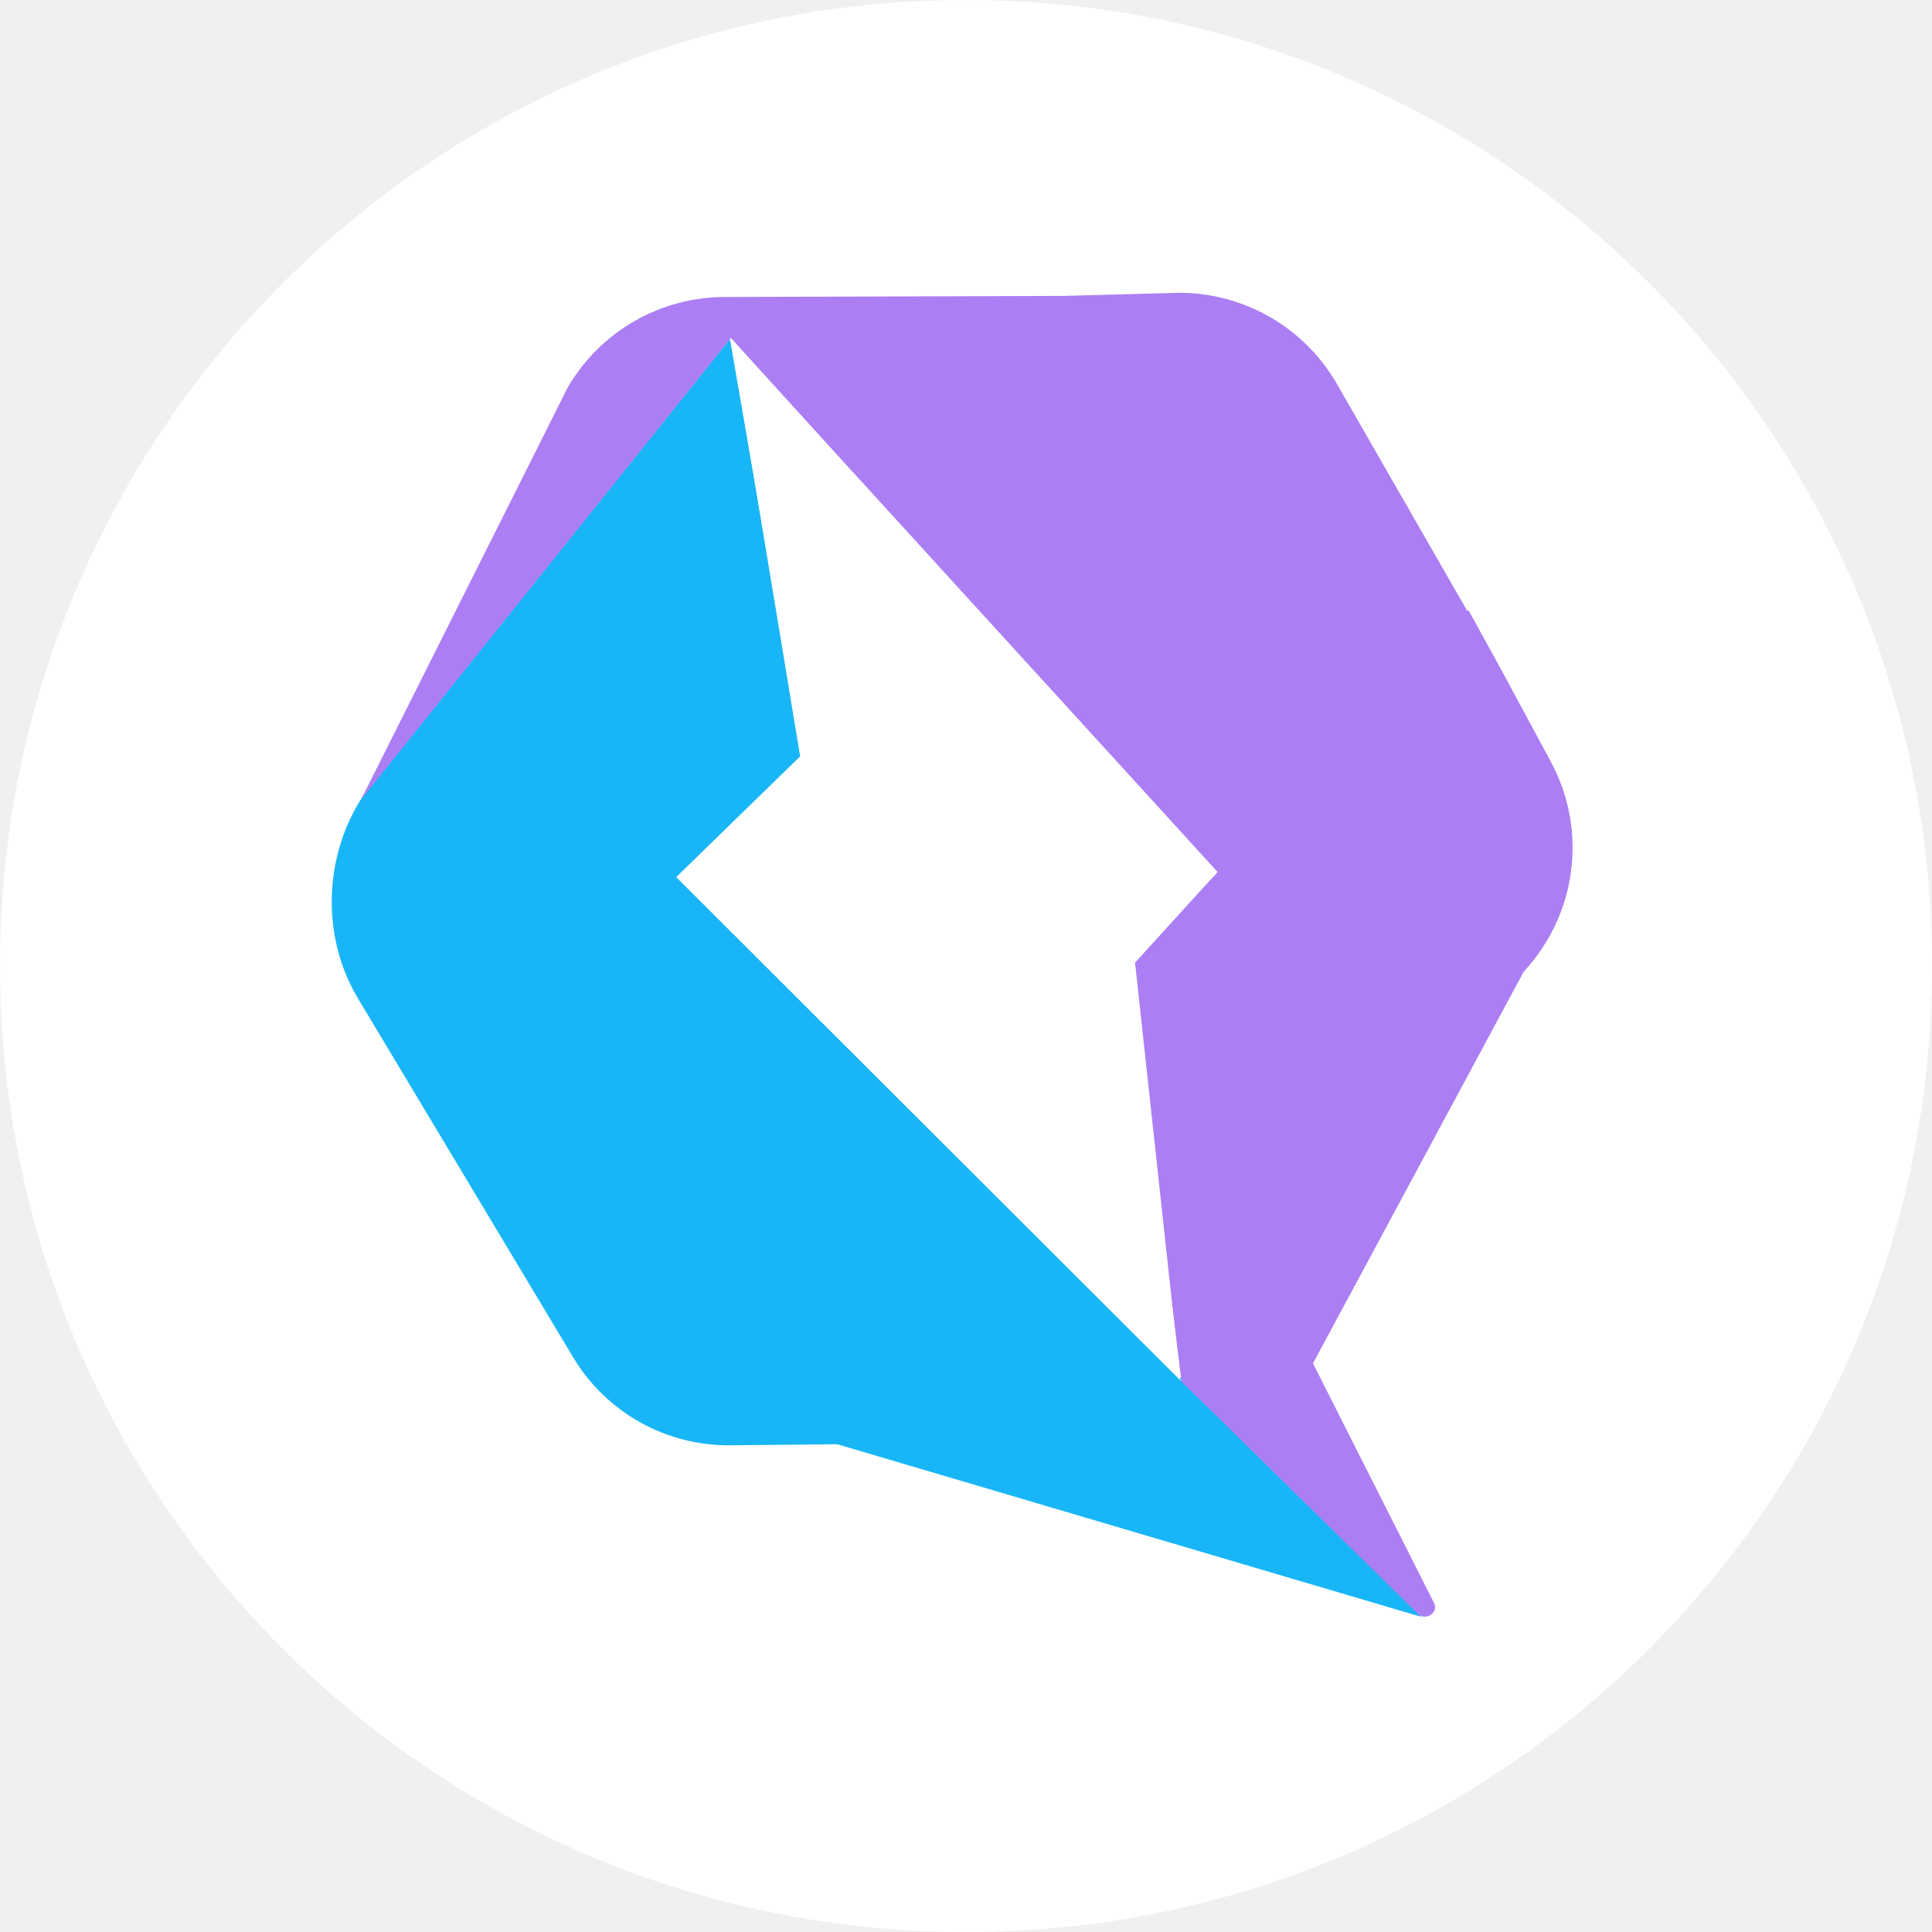
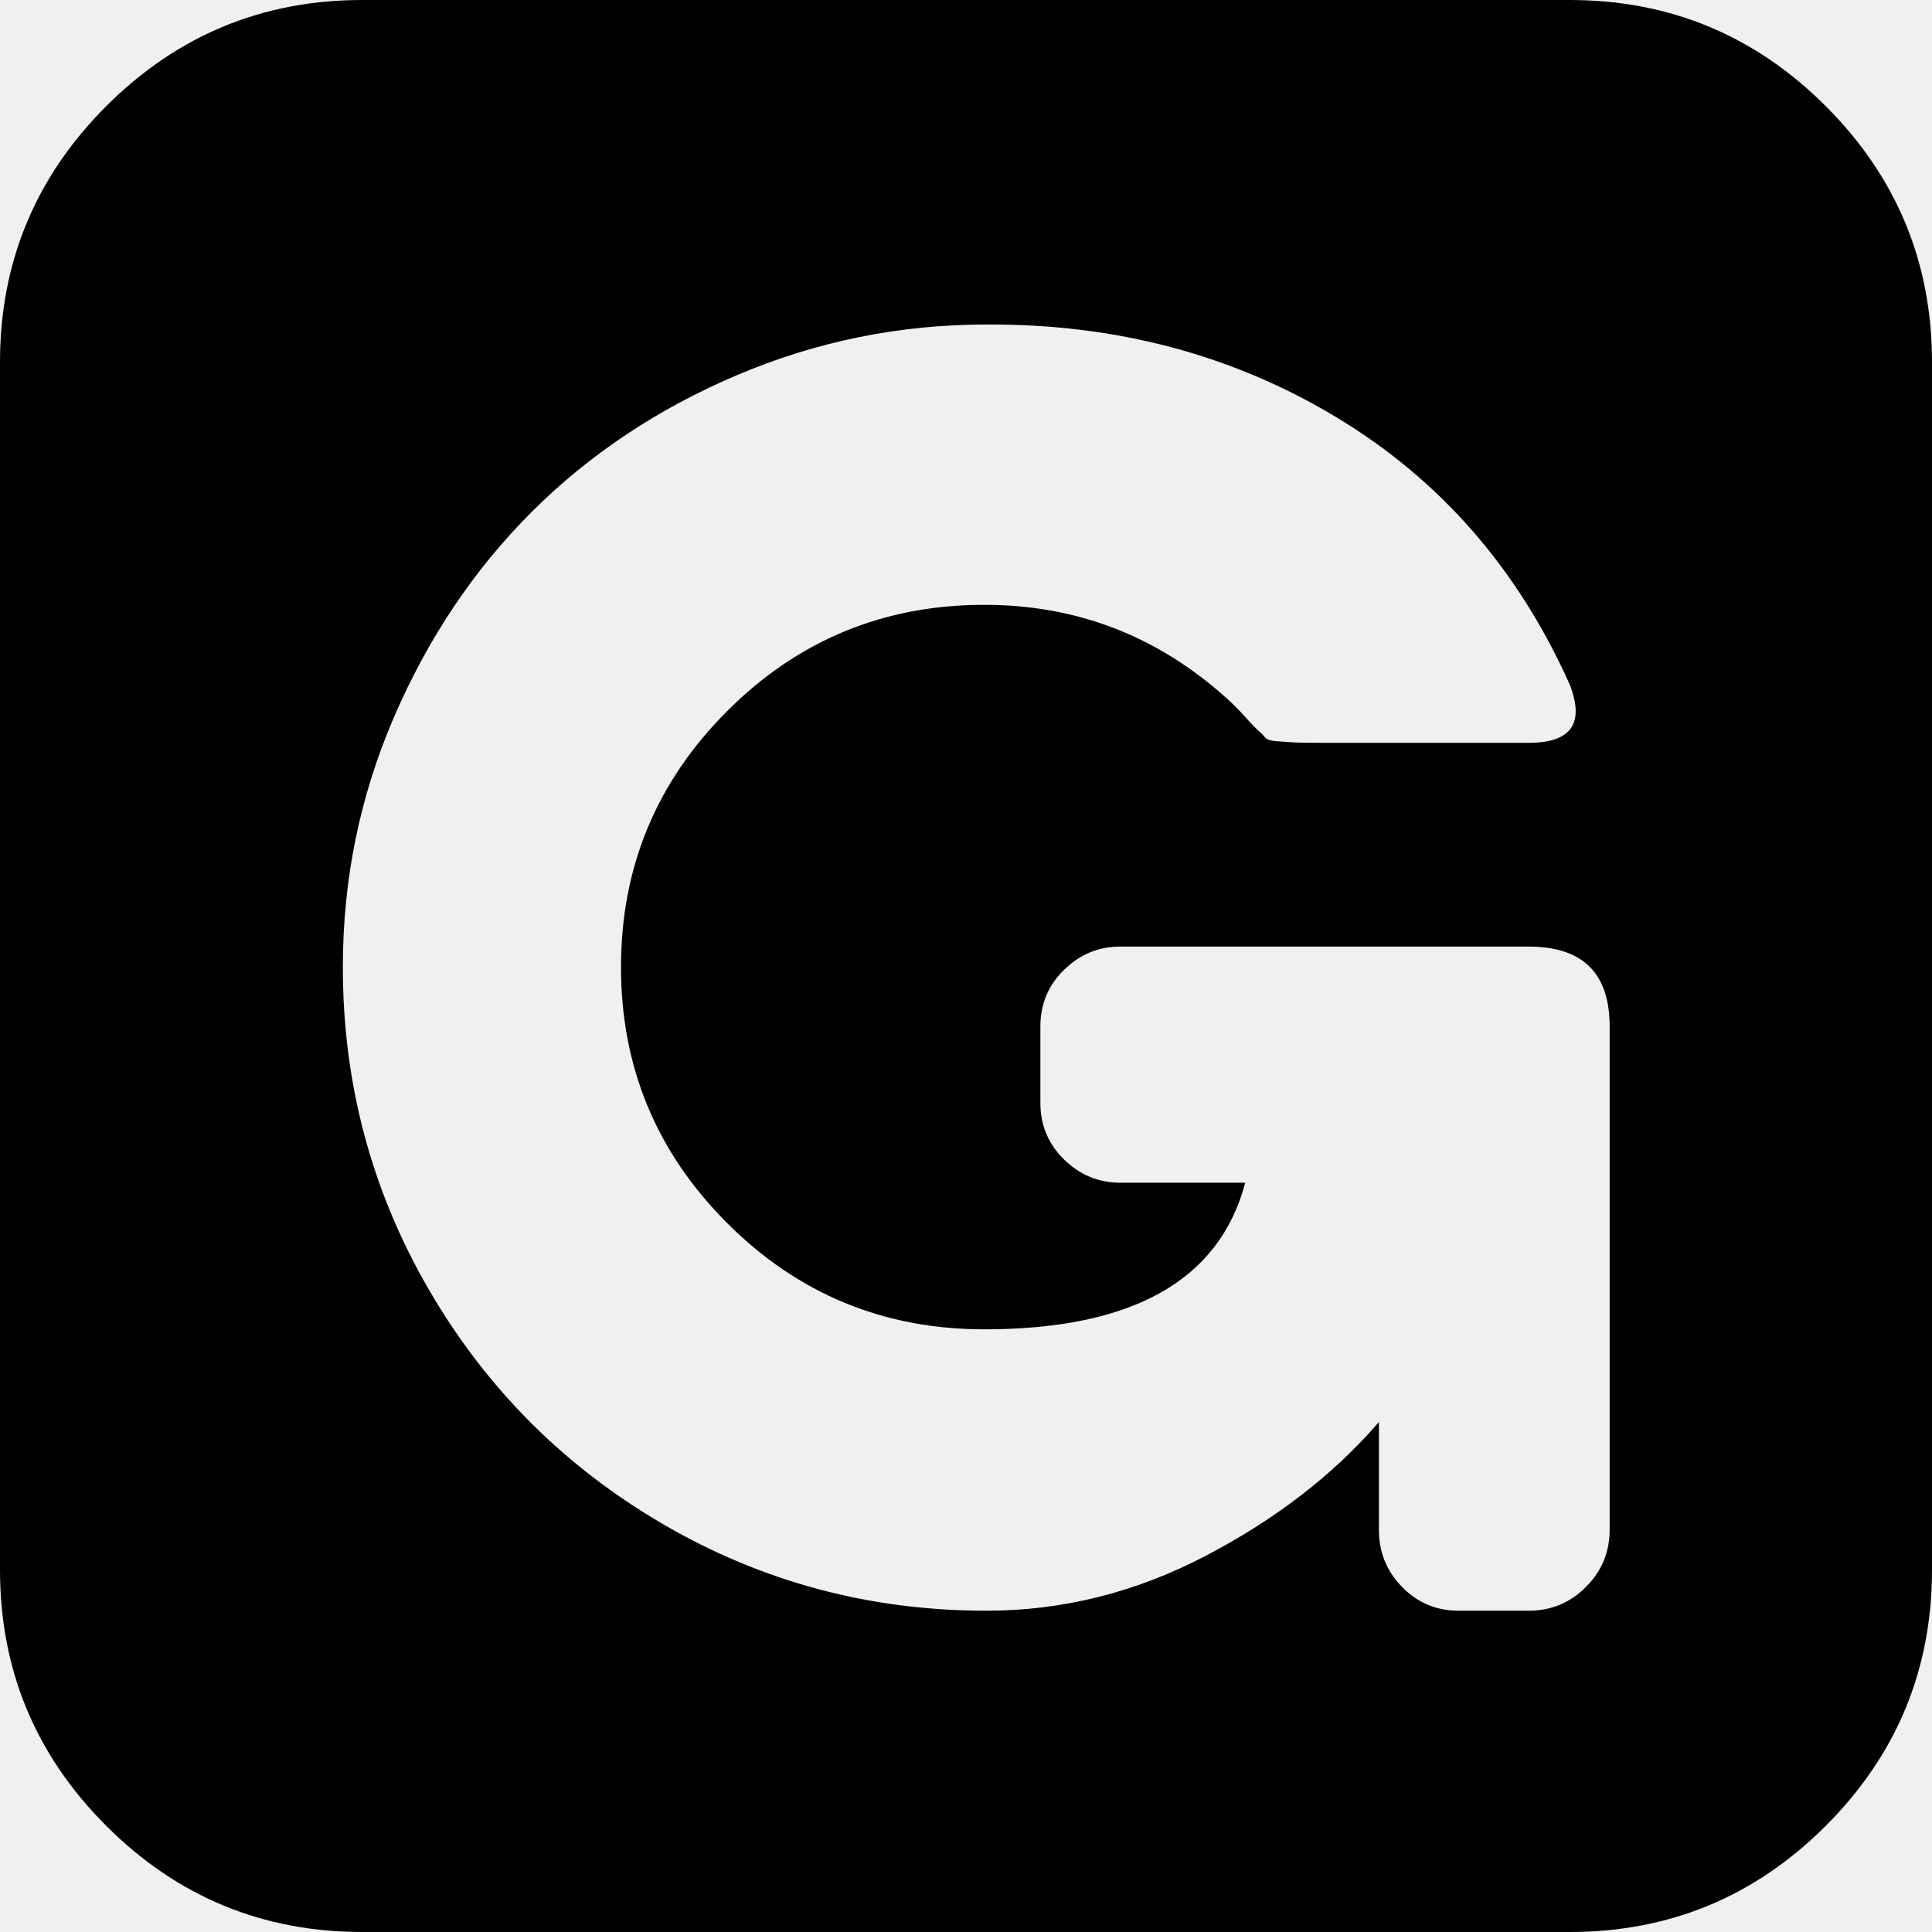
- <svg xmlns="http://www.w3.org/2000/svg" fill="none" viewBox="0 0 500 500">
-   <g clip-path="url(#a)">
-     <circle cx="250" cy="250" r="250" fill="#fff" />
-     <path fill="#18B6F6" d="m367.87 418.45-61.17-61.18-.94.13v-.67L175.7 227.53l32.05-31.13L188.9 87.73 99.56 199.09c-15.22 15.42-18.03 40.51-7.08 59.03l55.83 93.11a46.82 46.82 0 0 0 40.73 22.81l27.65-.27 151.18 44.68Z" />
-     <path fill="#AC7EF4" d="m401.25 196.94-12.29-22.81-6.41-11.67-2.54-4.56-.26.26-33.66-58.63a47.07 47.07 0 0 0-41.27-23.75l-29.51.8-88.01.28a47.07 47.07 0 0 0-40.33 23.34L93.4 207l95.76-119.54L314.7 226.19l-22.3 22.67 13.35 108.54.13-.26v.26h-.26l.26.27 10.42 10.2 50.62 49.78c2.13 2 5.6-.4 4.13-2.96l-31.25-61.85 54.5-101.3 1.73-2c.67-.81 1.33-1.62 1.87-2.42a46.8 46.8 0 0 0 3.34-50.18Z" />
-     <path fill="#fff" d="M315.1 225.65 189.18 87.6l17.9 108.14L175 227l130.5 130.27-11.75-108.14 21.37-23.48Z" />
-   </g>
-   <defs>
-     <clipPath id="a">
-       <path fill="#fff" d="M0 0h500v500H0z" />
-     </clipPath>
-   </defs>
+ <svg xmlns="http://www.w3.org/2000/svg" width="512" height="512" viewBox="0 0 1792 1792">
+   <path fill="#000000" d="M336 0h1120q139 0 237.5 98.5T1792 336v1120q0 139-98.5 237.5T1456 1792H336q-139 0-237.5-98.5T0 1456V336Q0 197 98.5 98.5T336 0zm819 1097q-36 136-242 136q-140 0-238.5-98.5T576 897t98.5-237.5T913 561q128 0 224 86q10 9 18 18t12 12.5t6.5 6.5t10.5 3.5t14.5 1t27.5.5h192q59 0 38-54q-72-161-216.5-248T915 301q-121 0-231.5 47T493 475T365.5 665T318 897q0 162 80 299.5T615.5 1414t299.5 80q106 0 203.5-51t160.5-124v100q0 31 21.5 53t52.5 22h65q31 0 53-22t22-53V952q0-74-75-74h-379q-30 0-52 21.5T965 952v71q0 31 22 52.5t52 21.5h116z" />
</svg>
